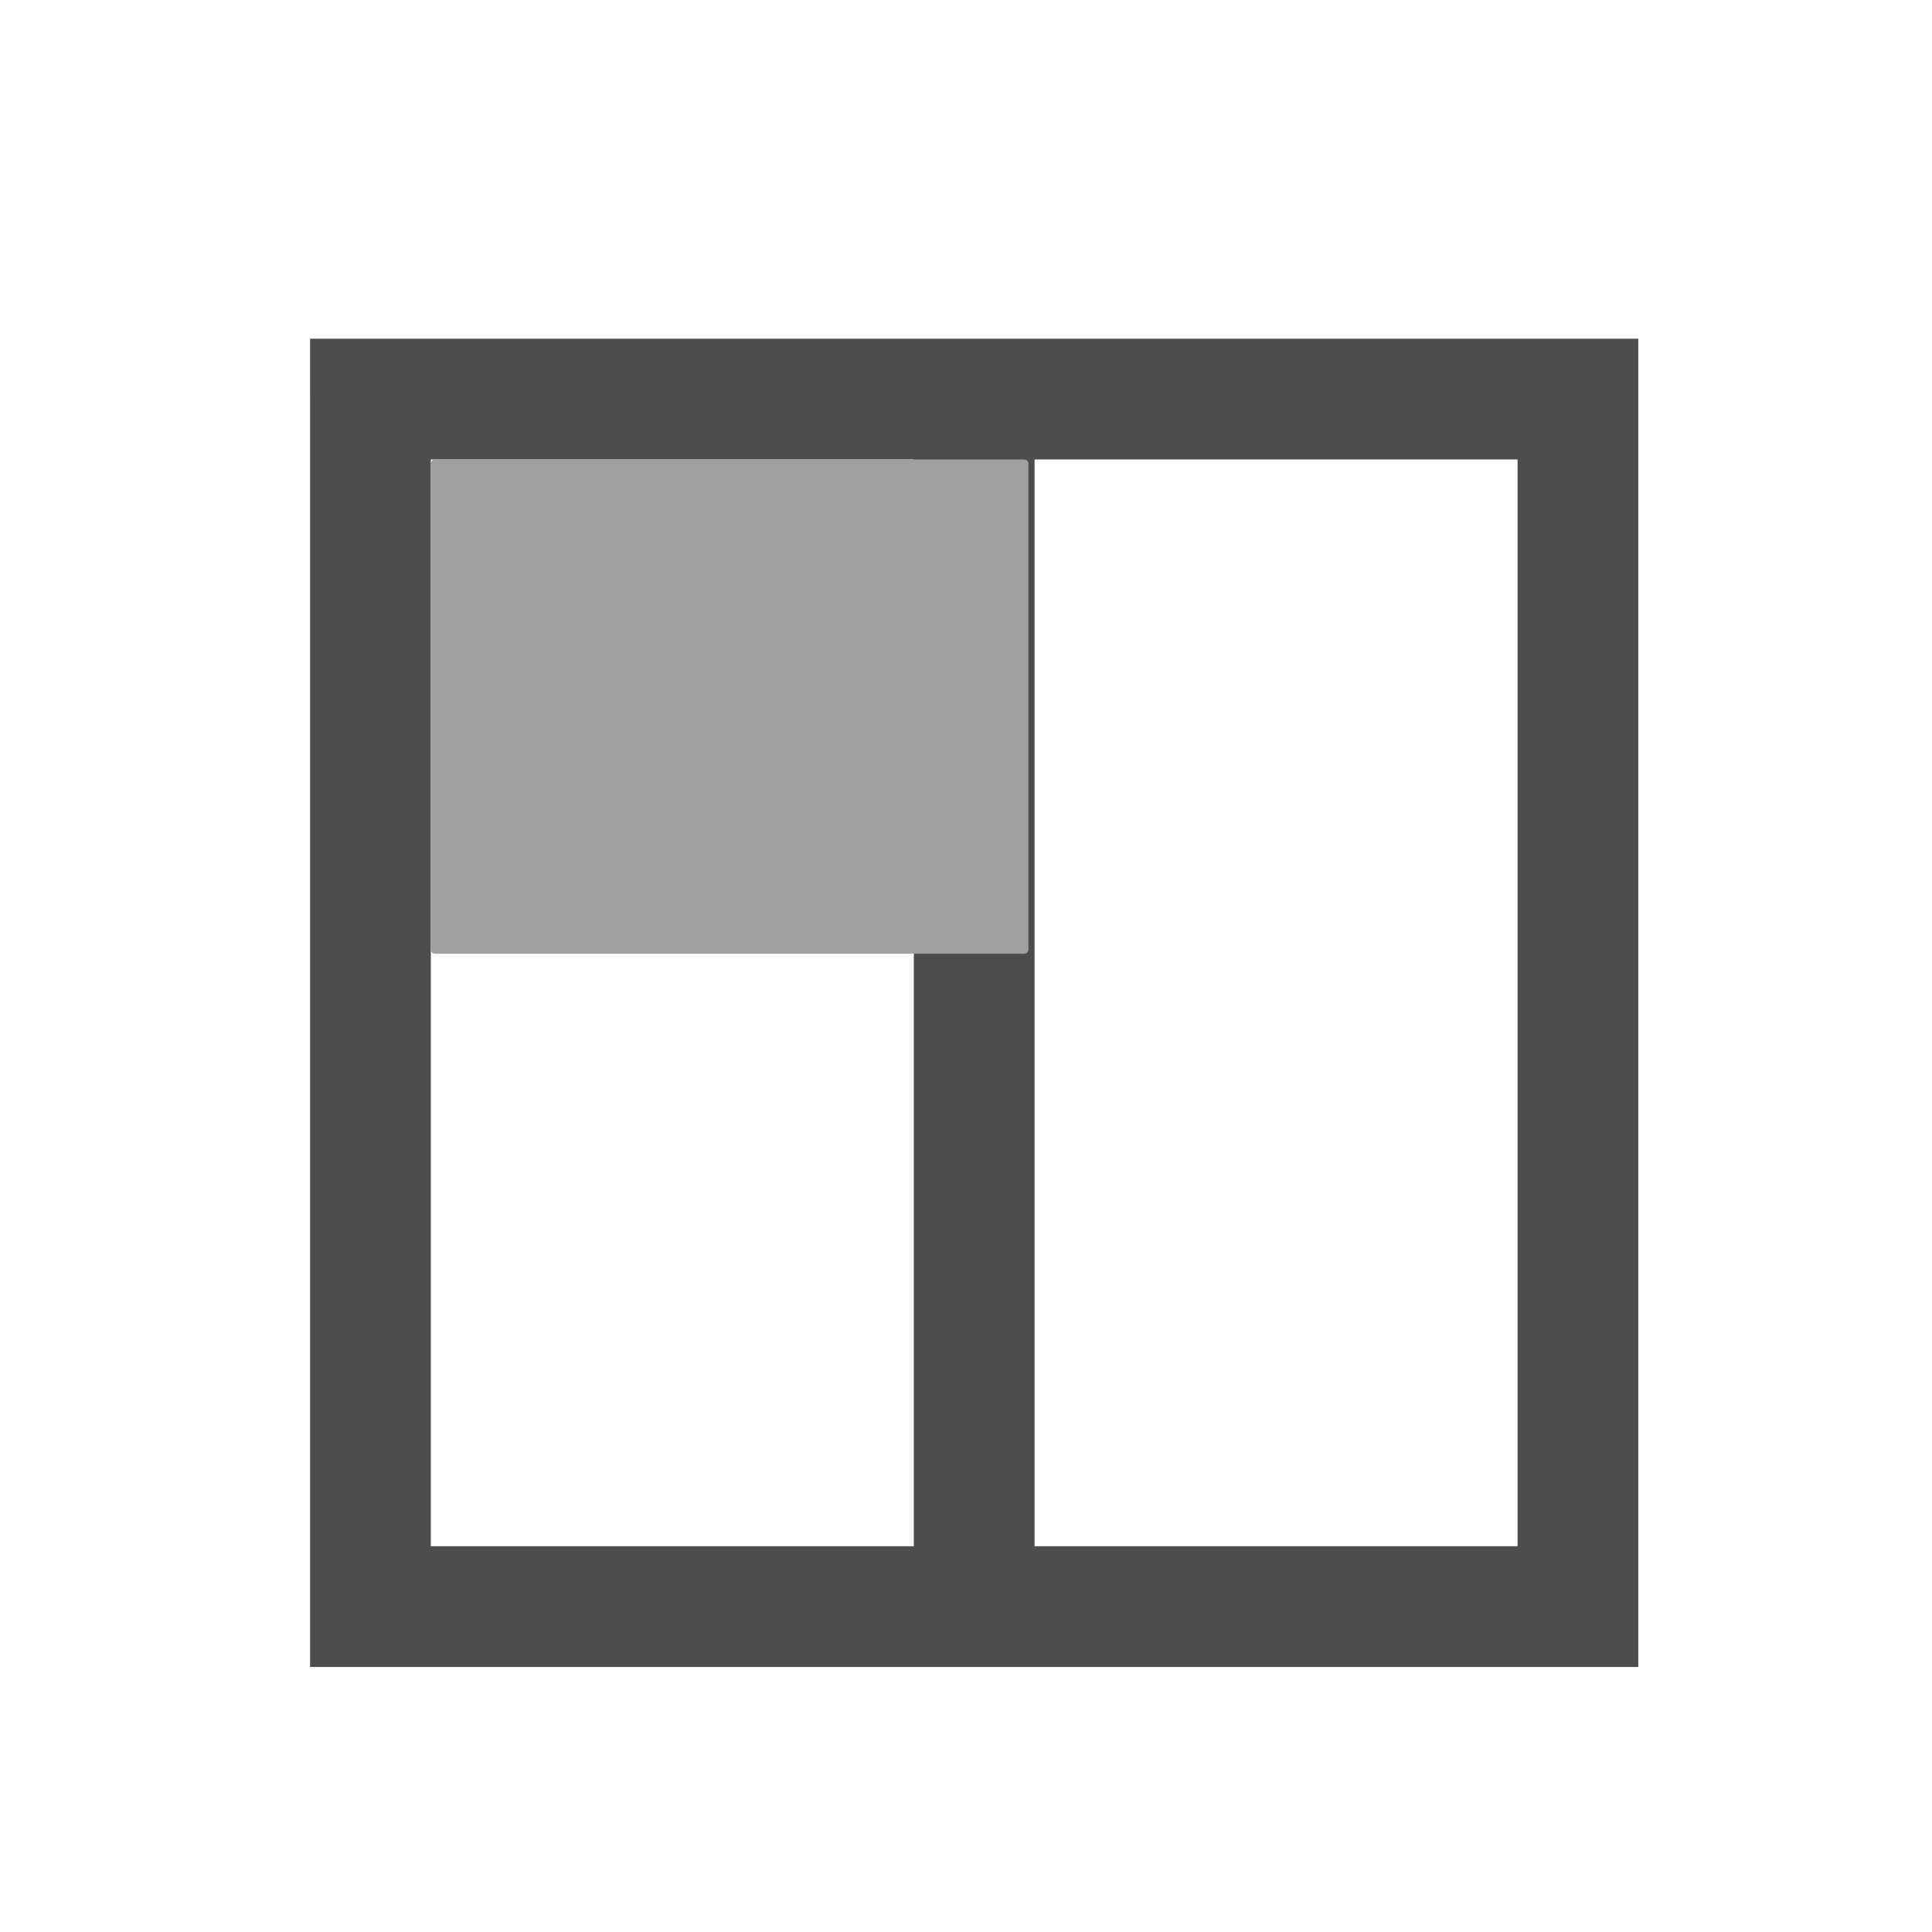
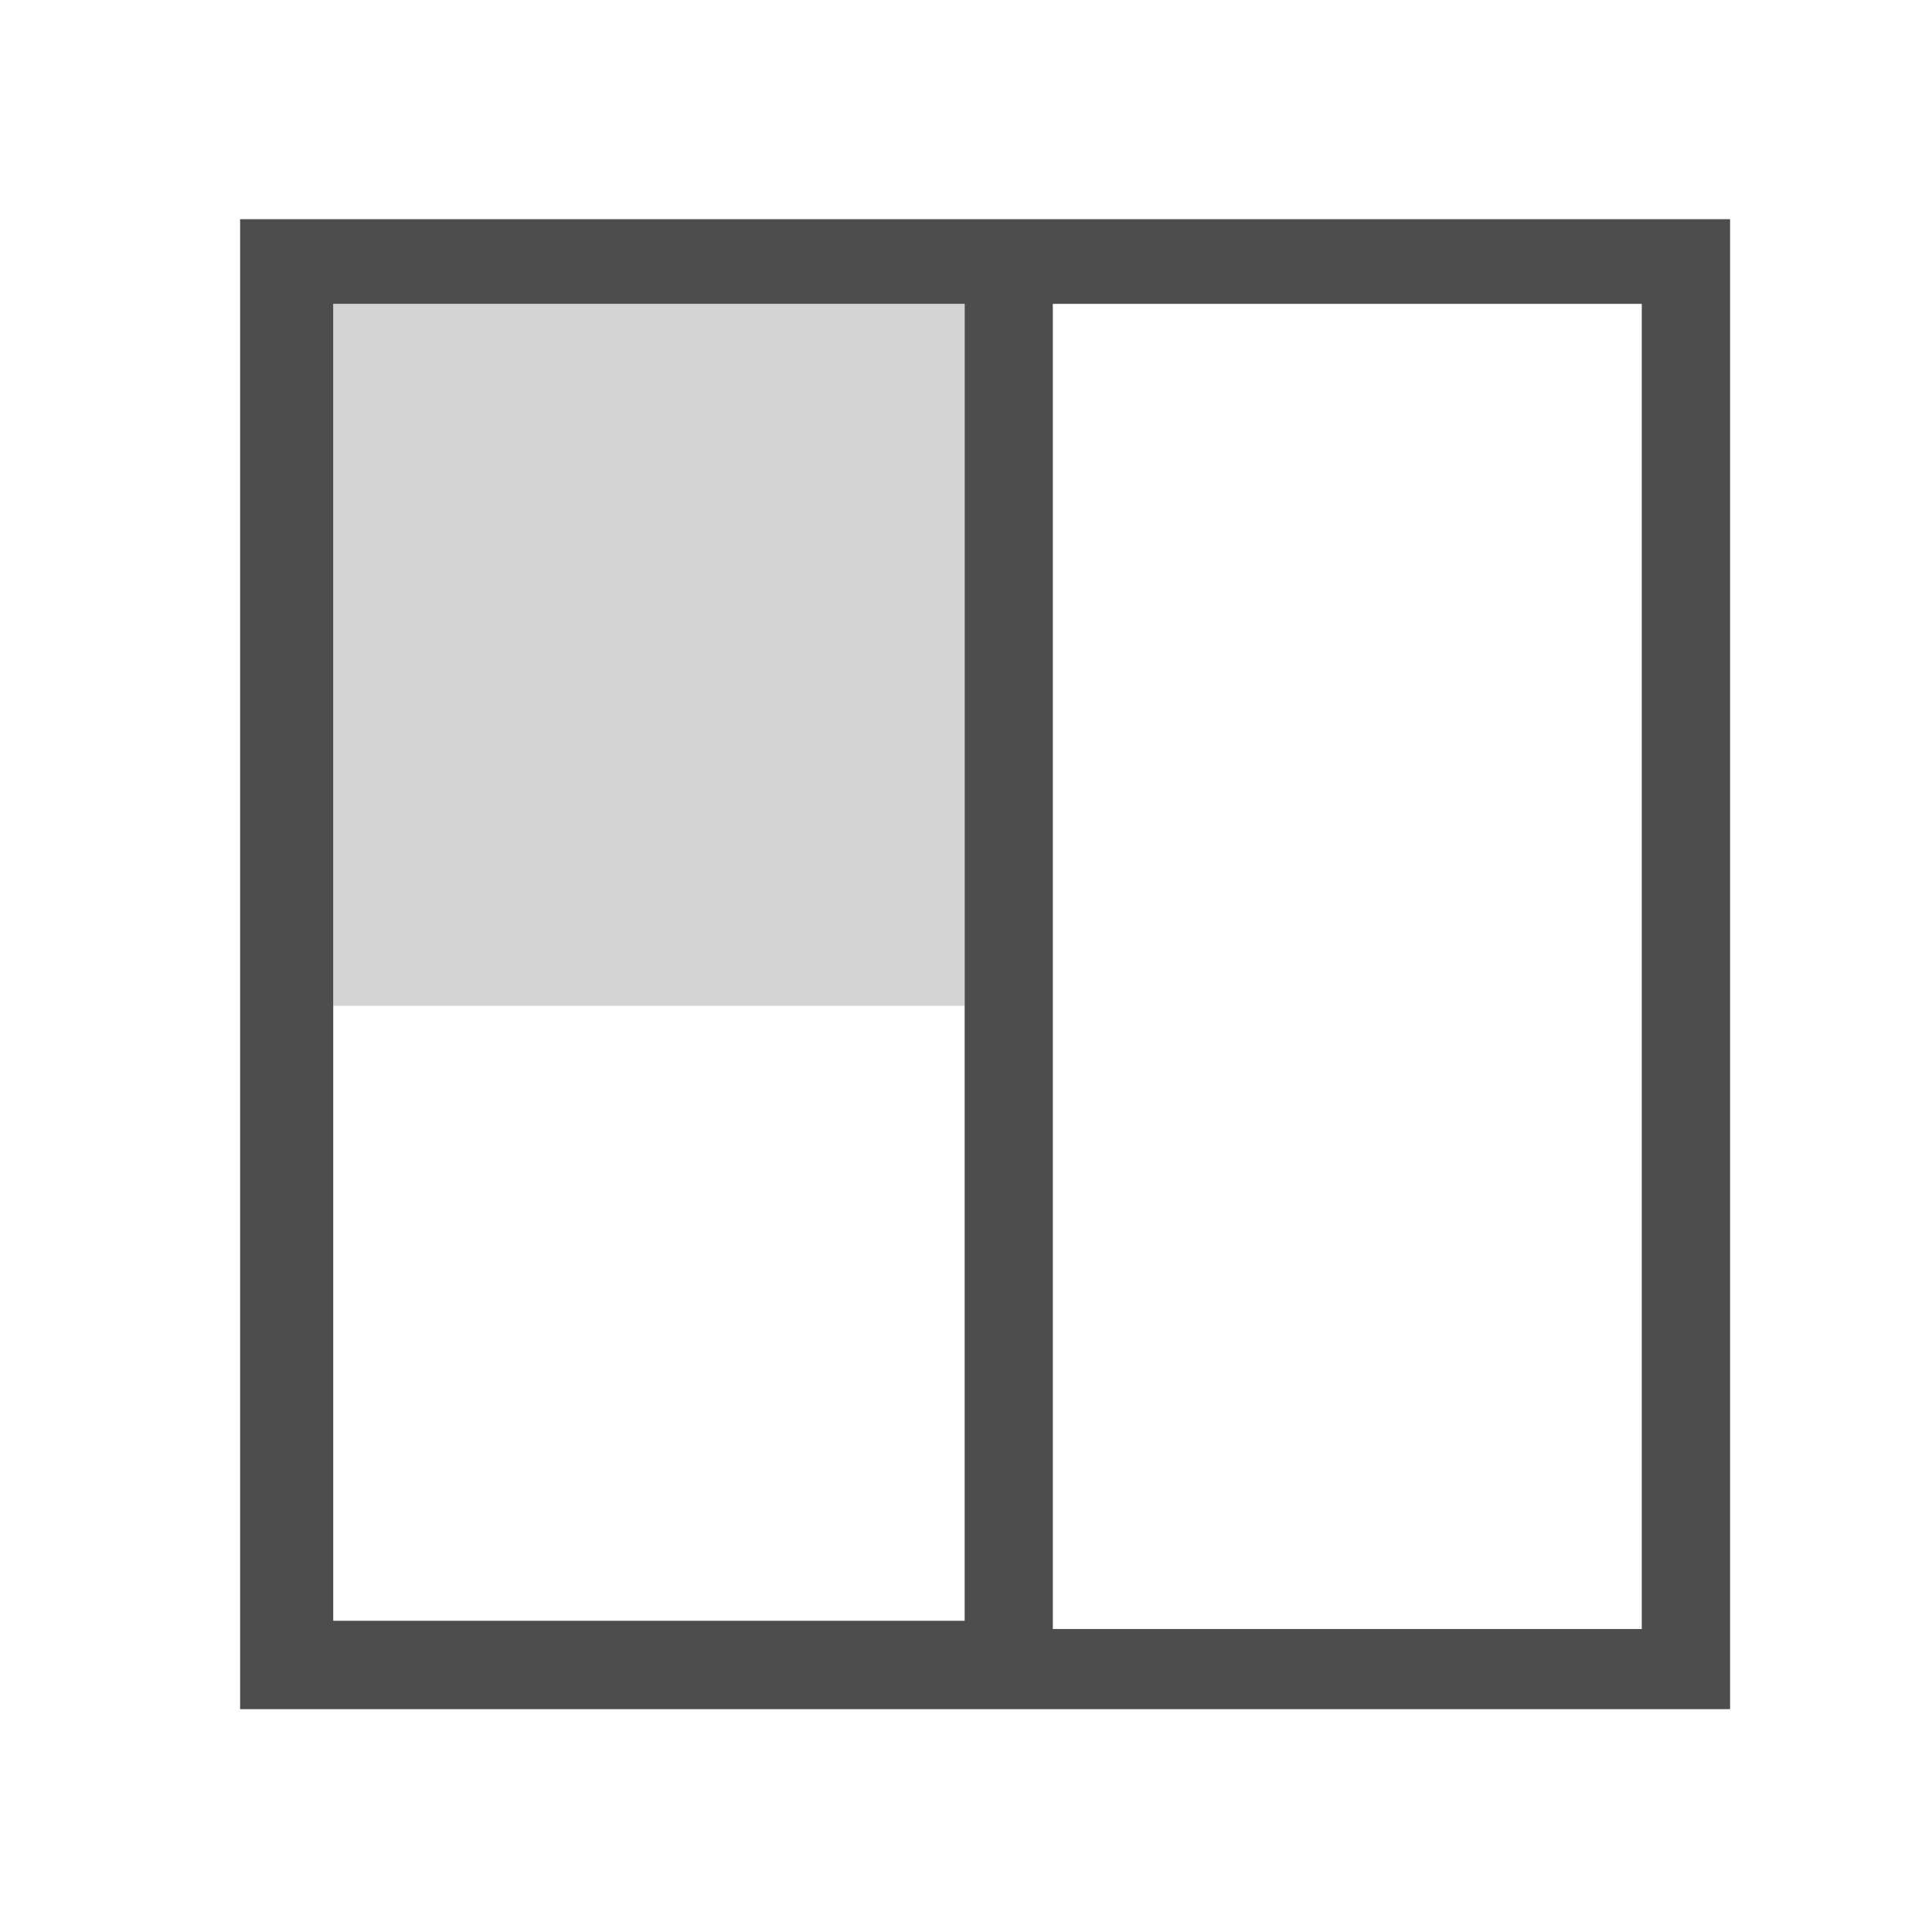
<svg xmlns="http://www.w3.org/2000/svg" viewBox="0 -64 512 512">
-   <path d="M82.17 25.763h352v352h-352v-336zm32 32v288h128v-288zm160 0v288h128v-288z" fill="#4d4d4d" />
-   <rect width="158.373" height="130.983" x="114.169" y="57.763" ry="1.069" fill="#a0a0a0" />
+   <path d="M63.633-5.914h394.856v394.857H63.633V12.034ZM88.31 16.521v349.002h167.335V16.521Zm190.698 0v351.183h156.08V16.521Z" fill="#4d4d4d" style="stroke-width:1.122" />
+   <path d="M88.311 109.535V16.521h167.335V202.55H88.311Z" fill="gray" fill-opacity=".329" style="fill:gray;fill-opacity:.333;stroke-width:.924" />
</svg>
